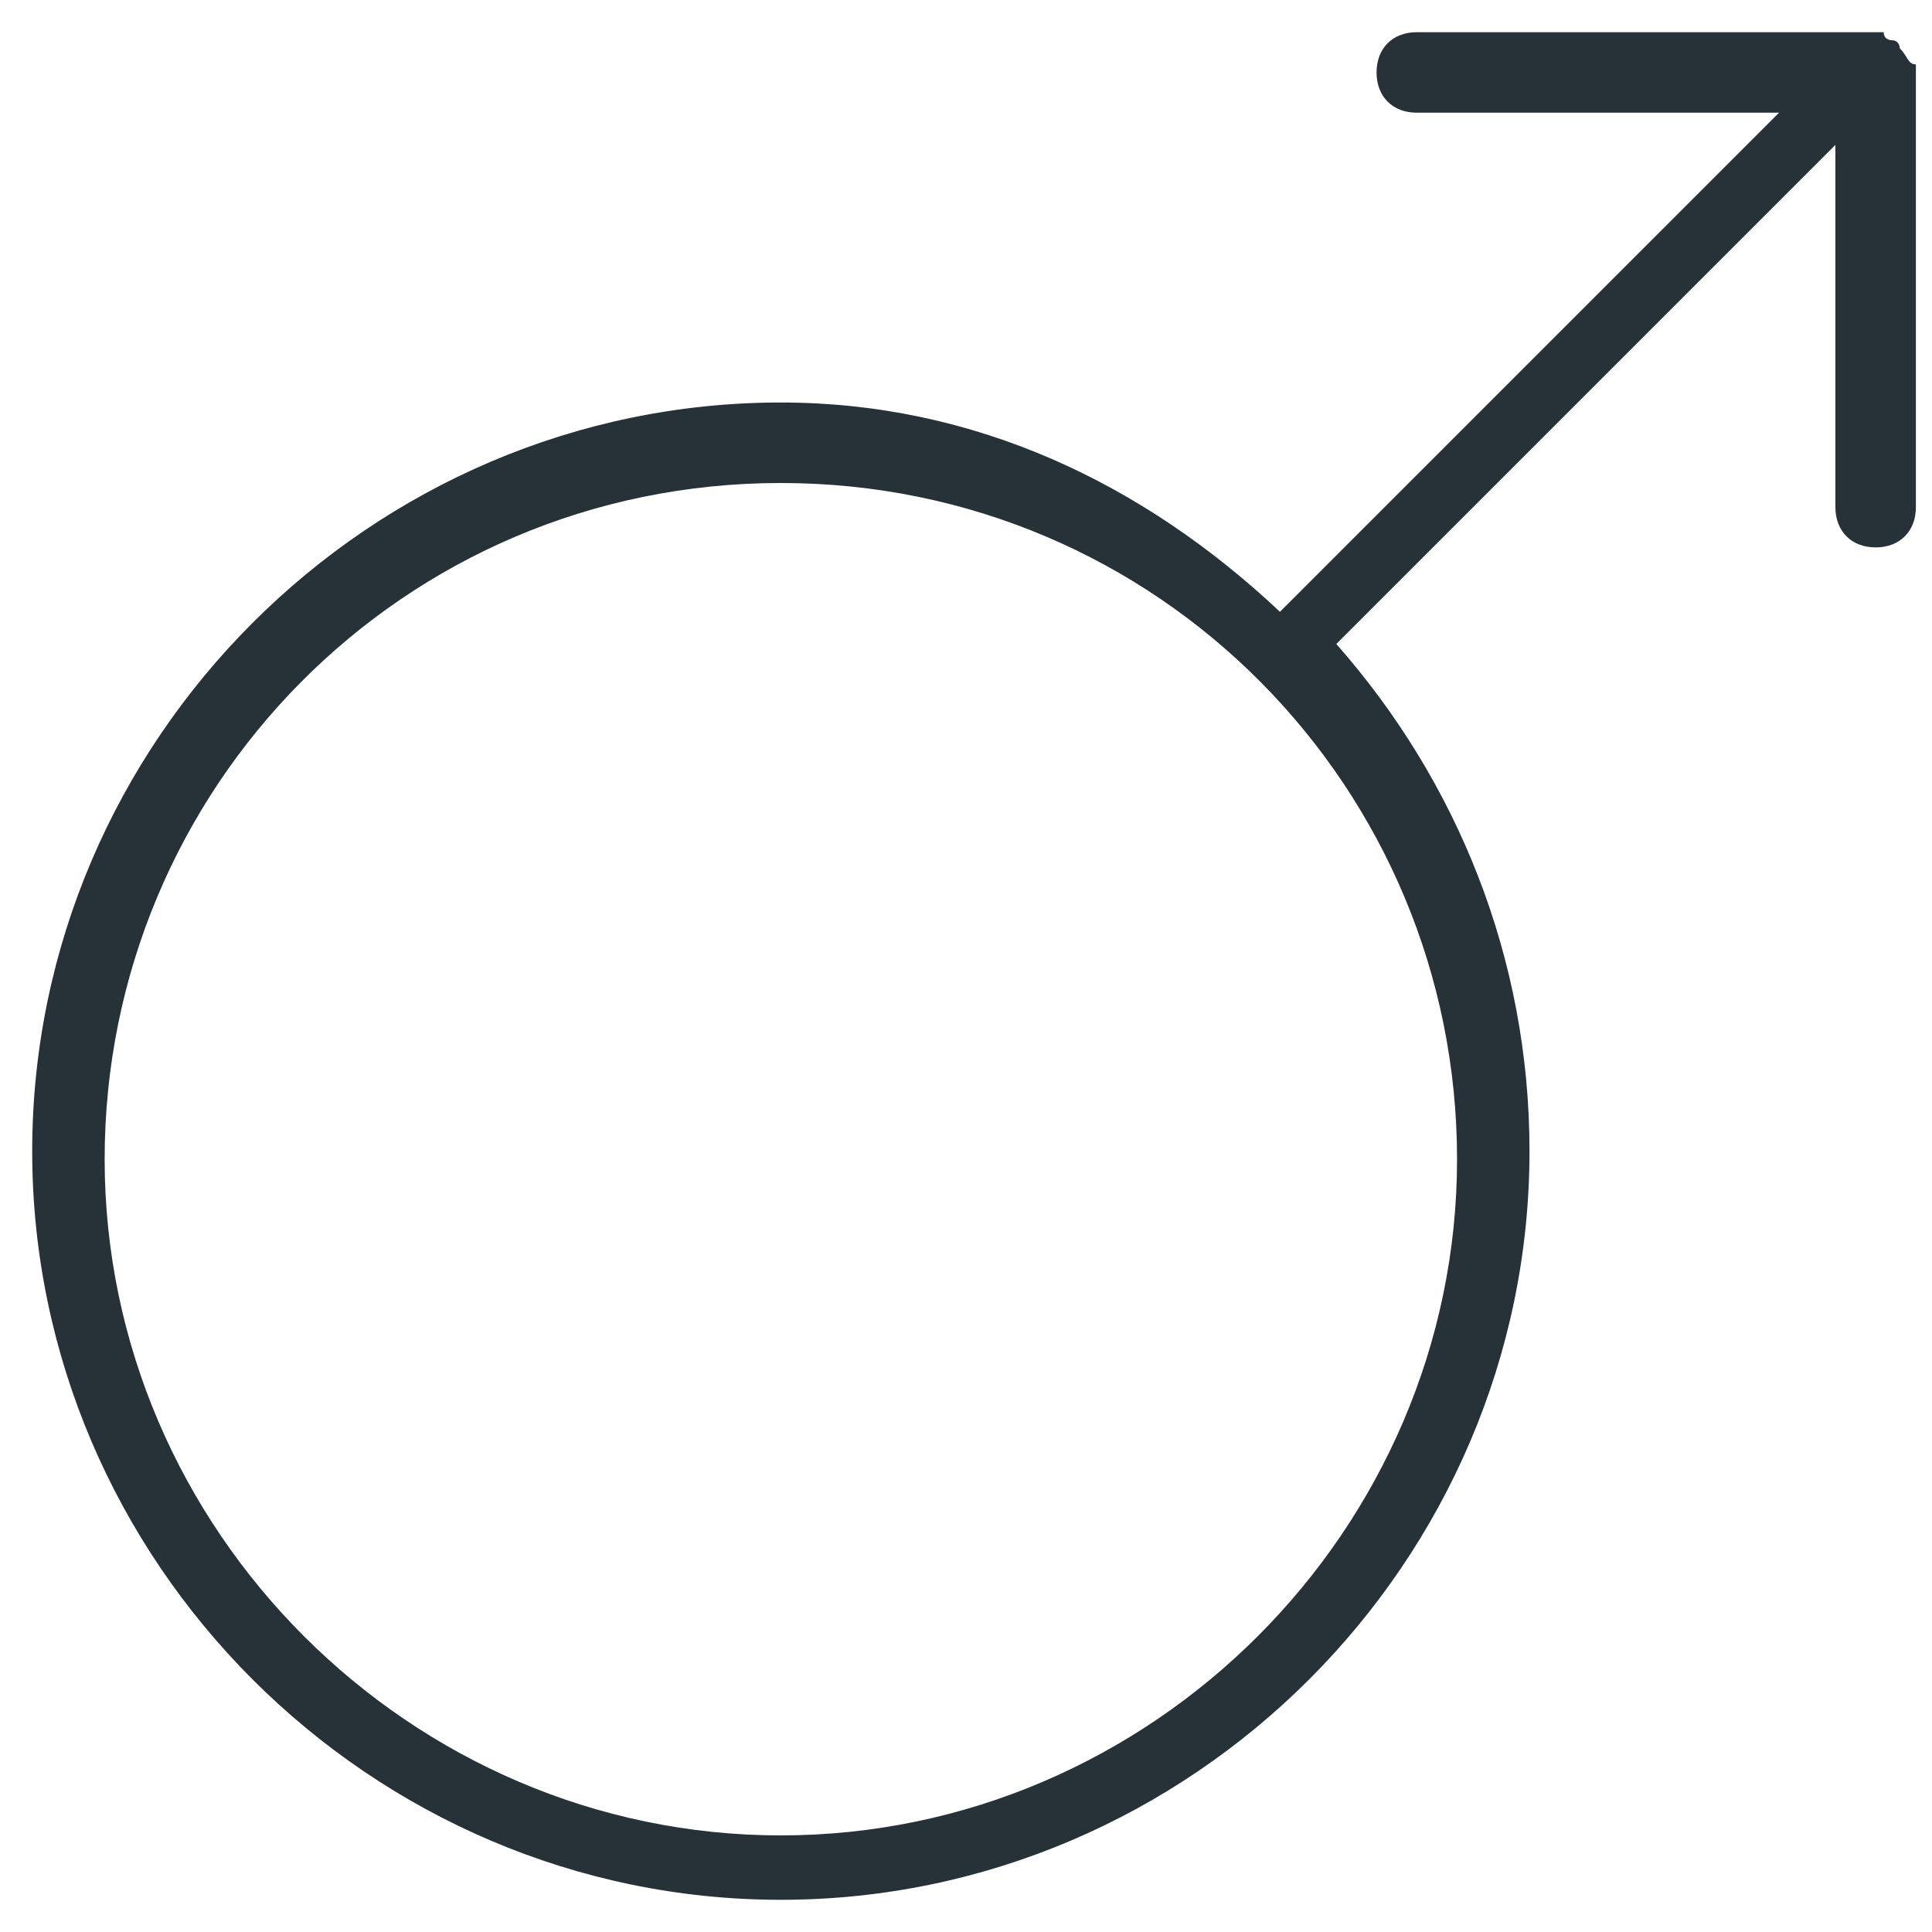
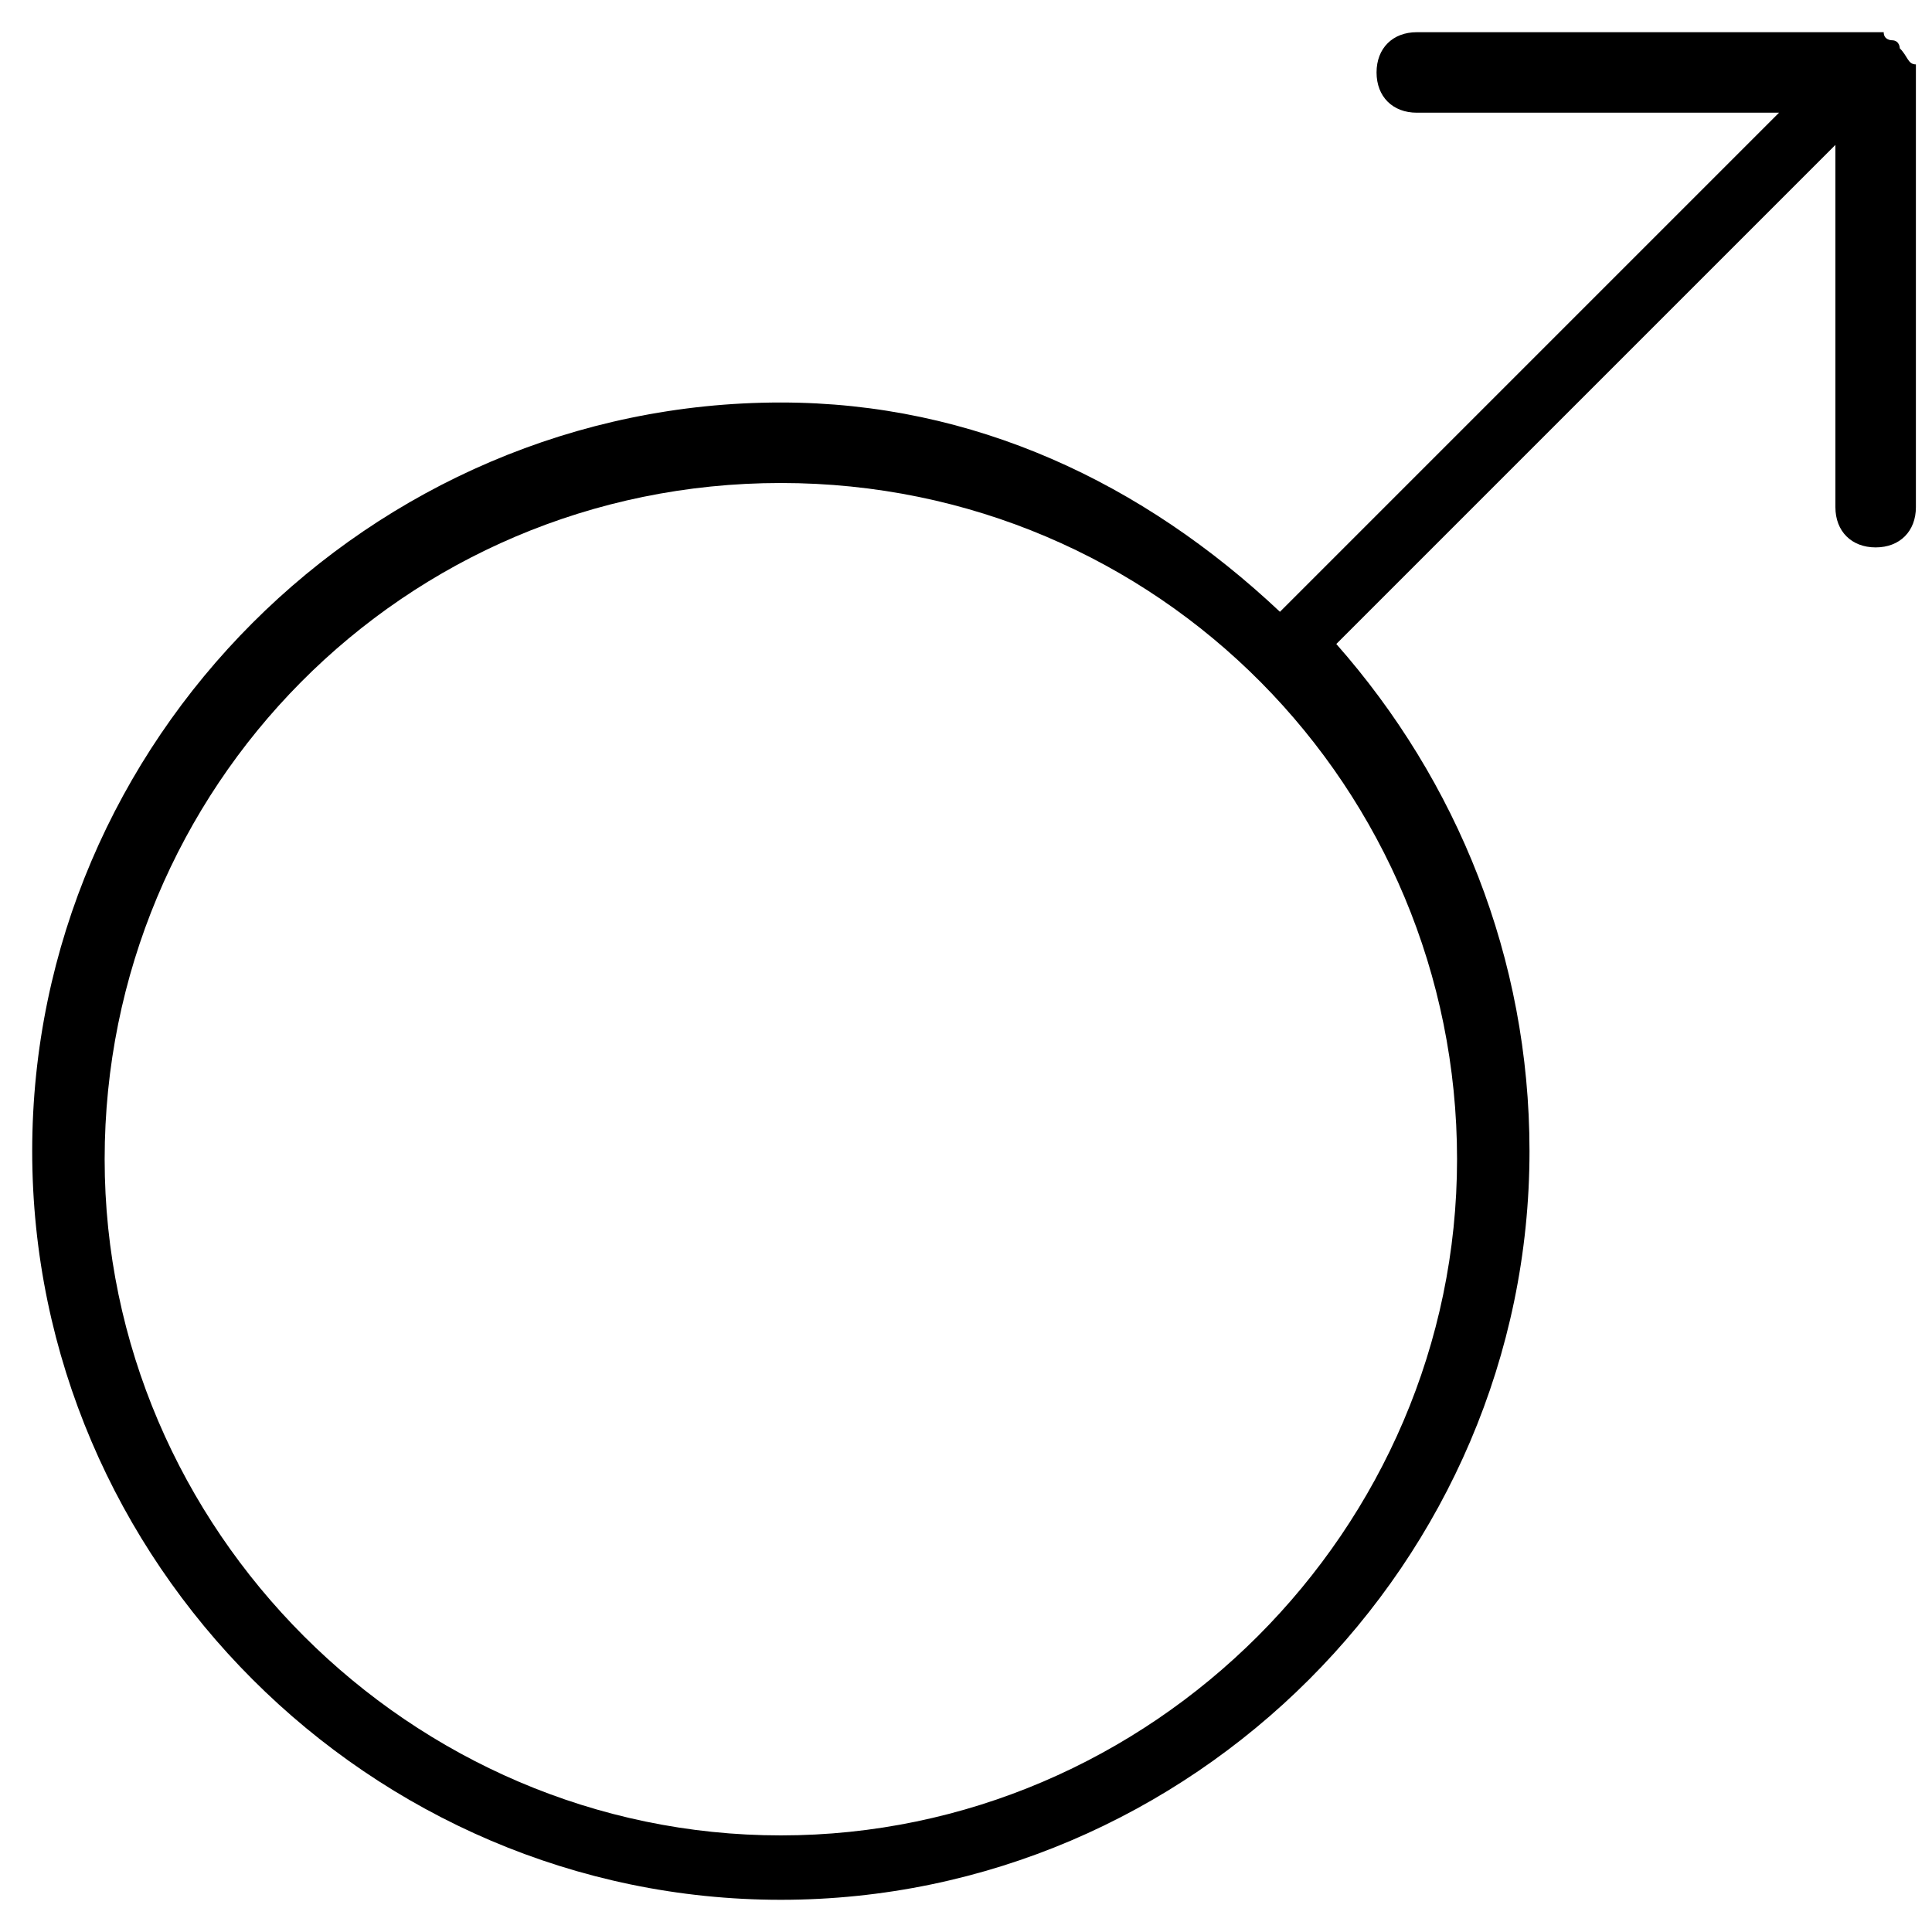
<svg xmlns="http://www.w3.org/2000/svg" viewBox="0 0 24 24" style="enable-background:new 0 0 24 24" xml:space="preserve">
-   <path d="M23.6.6s0-.1-.1-.1c0 0-.1 0-.1-.1h-5.8c-.3 0-.5.2-.5.5s.2.5.5.5h4.5l-6.2 6.2C14.2 6 12.1 5 9.7 5 4.6 5 .4 9.2.4 14.3s4.2 9.3 9.3 9.3 9.3-4.2 9.3-9.3c0-2.4-.9-4.6-2.4-6.3l6.2-6.2v4.5c0 .3.2.5.5.5s.5-.2.5-.5V.8c-.1 0-.1-.1-.2-.2zM9.7 22.8c-4.6 0-8.4-3.8-8.4-8.4S5 6 9.7 6s8.4 3.8 8.4 8.4-3.8 8.4-8.4 8.4z" style="fill:#263238" />
+   <path d="M23.6.6s0-.1-.1-.1c0 0-.1 0-.1-.1h-5.8c-.3 0-.5.2-.5.5s.2.5.5.5h4.5l-6.2 6.2C14.2 6 12.1 5 9.7 5 4.6 5 .4 9.2.4 14.3s4.2 9.3 9.3 9.3 9.3-4.2 9.3-9.3c0-2.4-.9-4.6-2.4-6.3l6.2-6.2v4.5c0 .3.2.5.5.5s.5-.2.5-.5V.8c-.1 0-.1-.1-.2-.2zM9.7 22.8c-4.6 0-8.4-3.8-8.4-8.4S5 6 9.7 6s8.4 3.8 8.4 8.4-3.8 8.4-8.4 8.4z" />
</svg>
